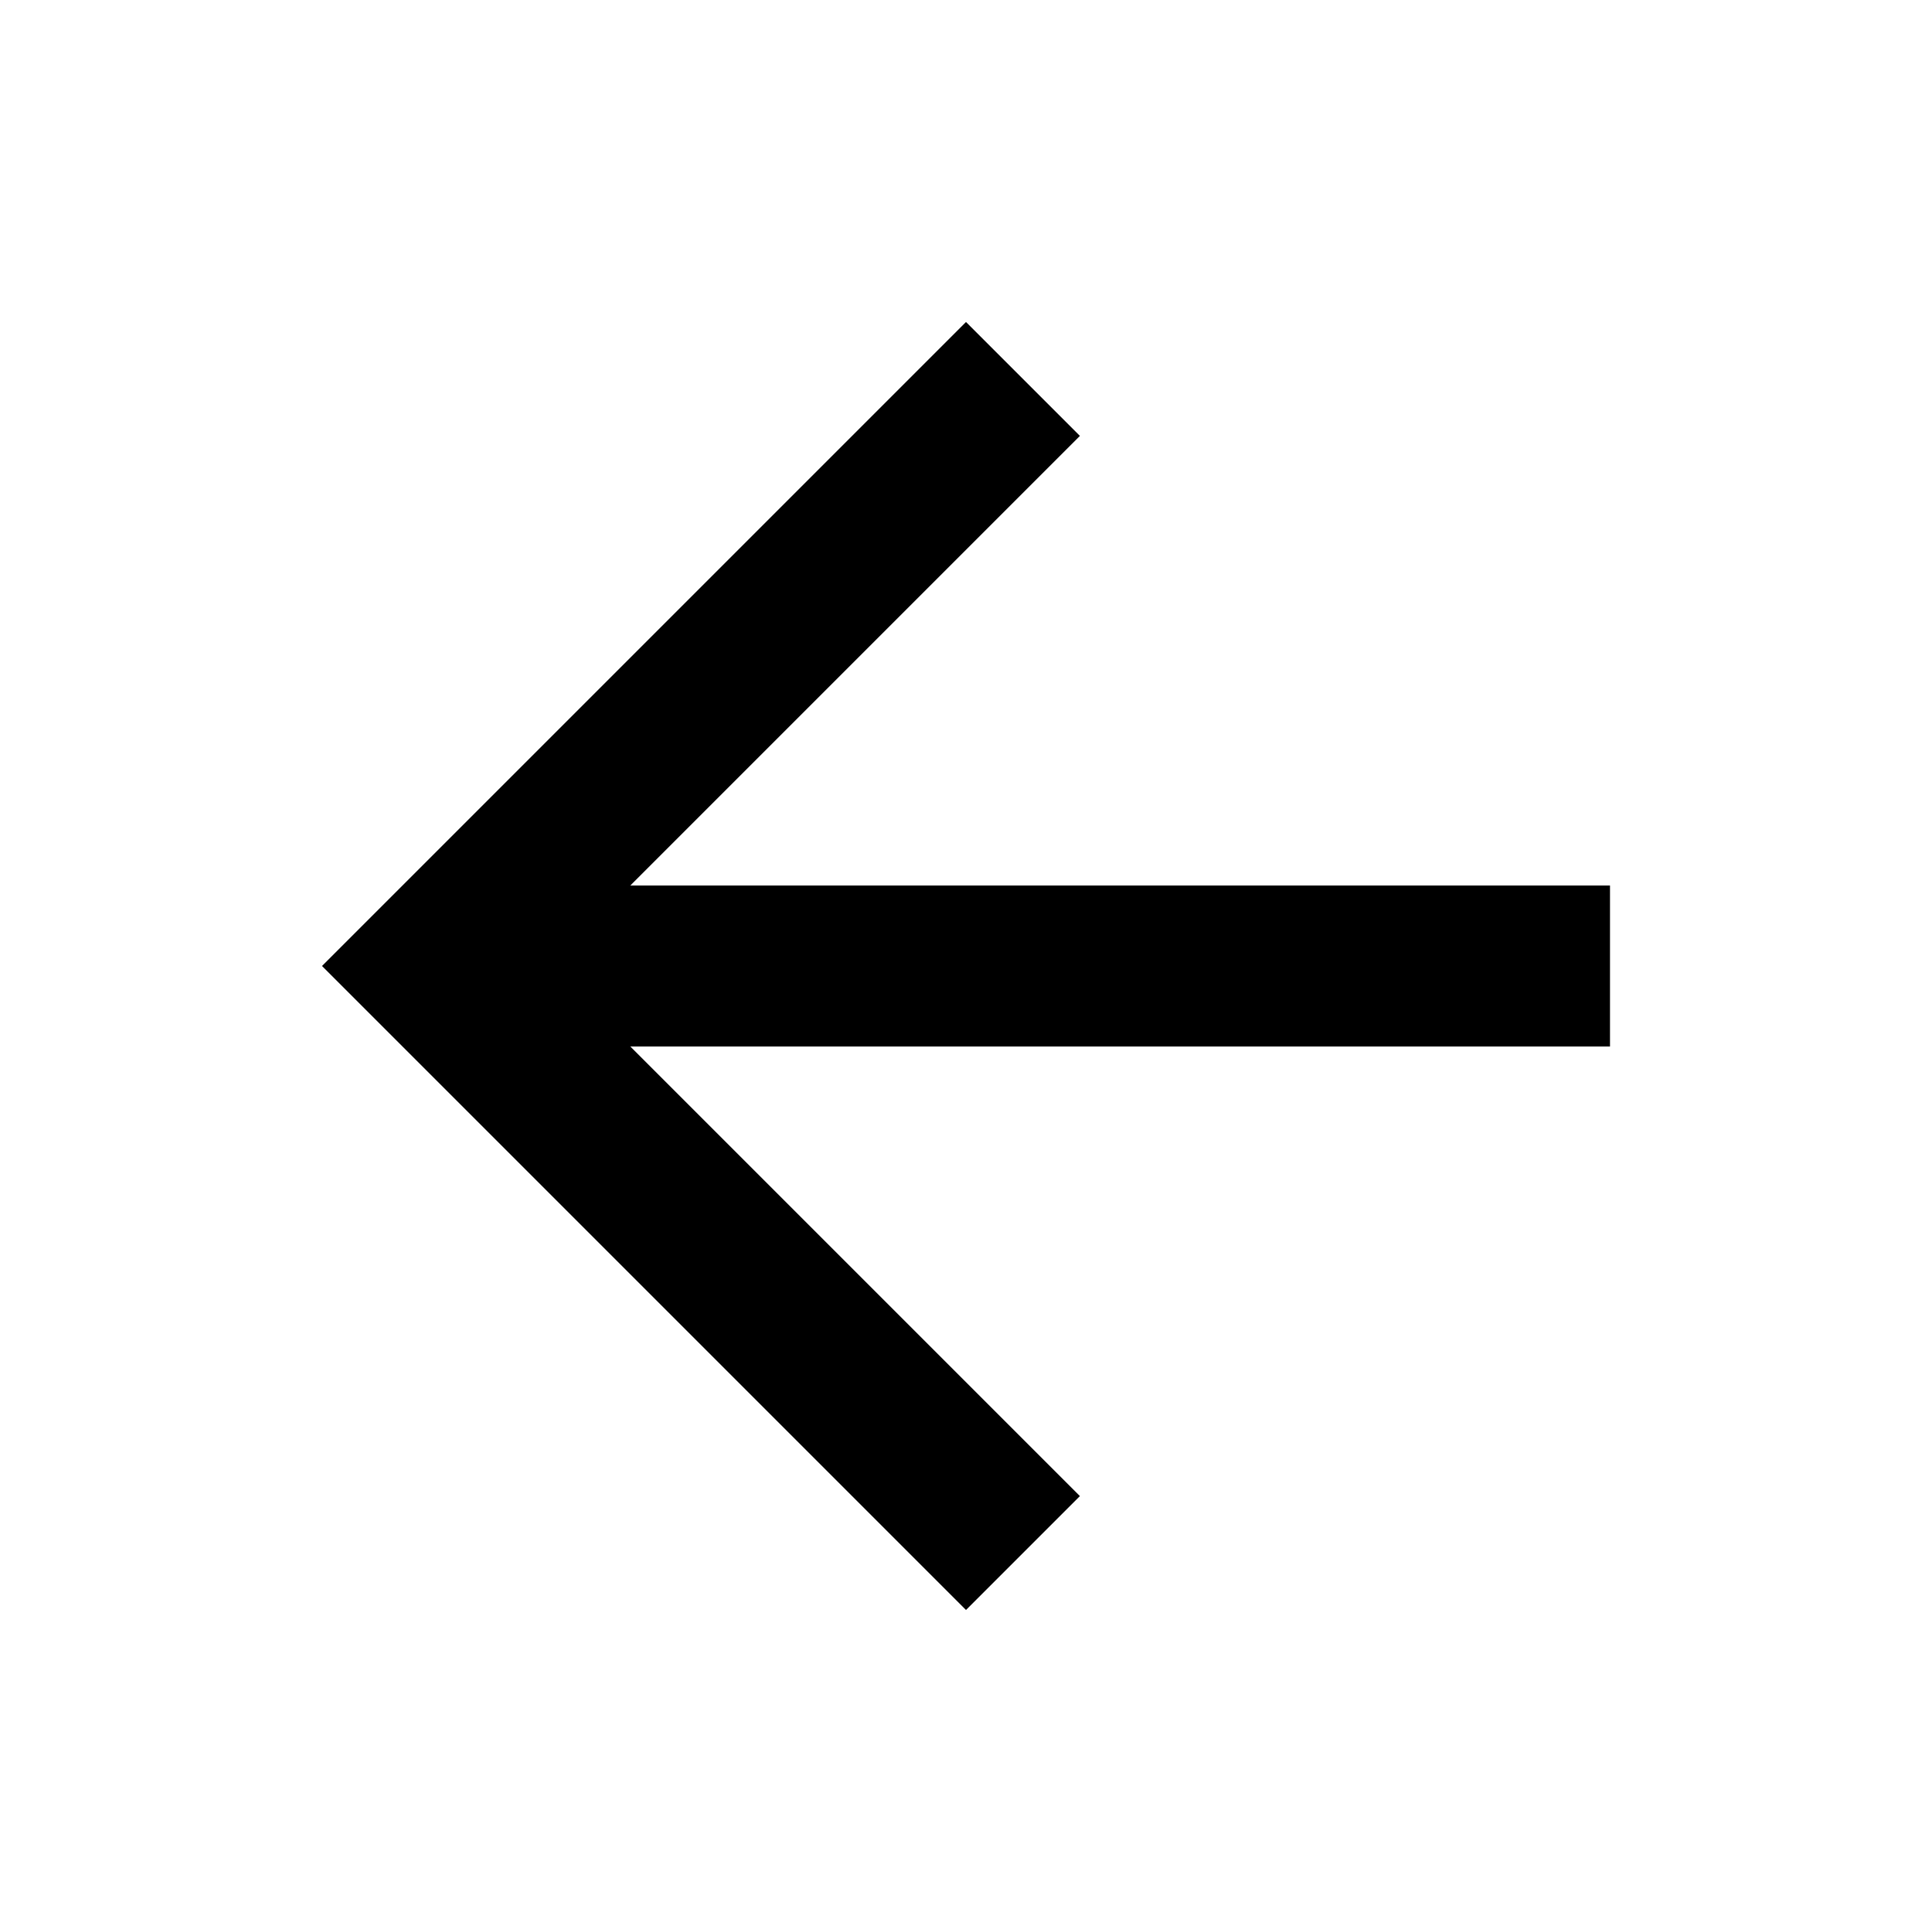
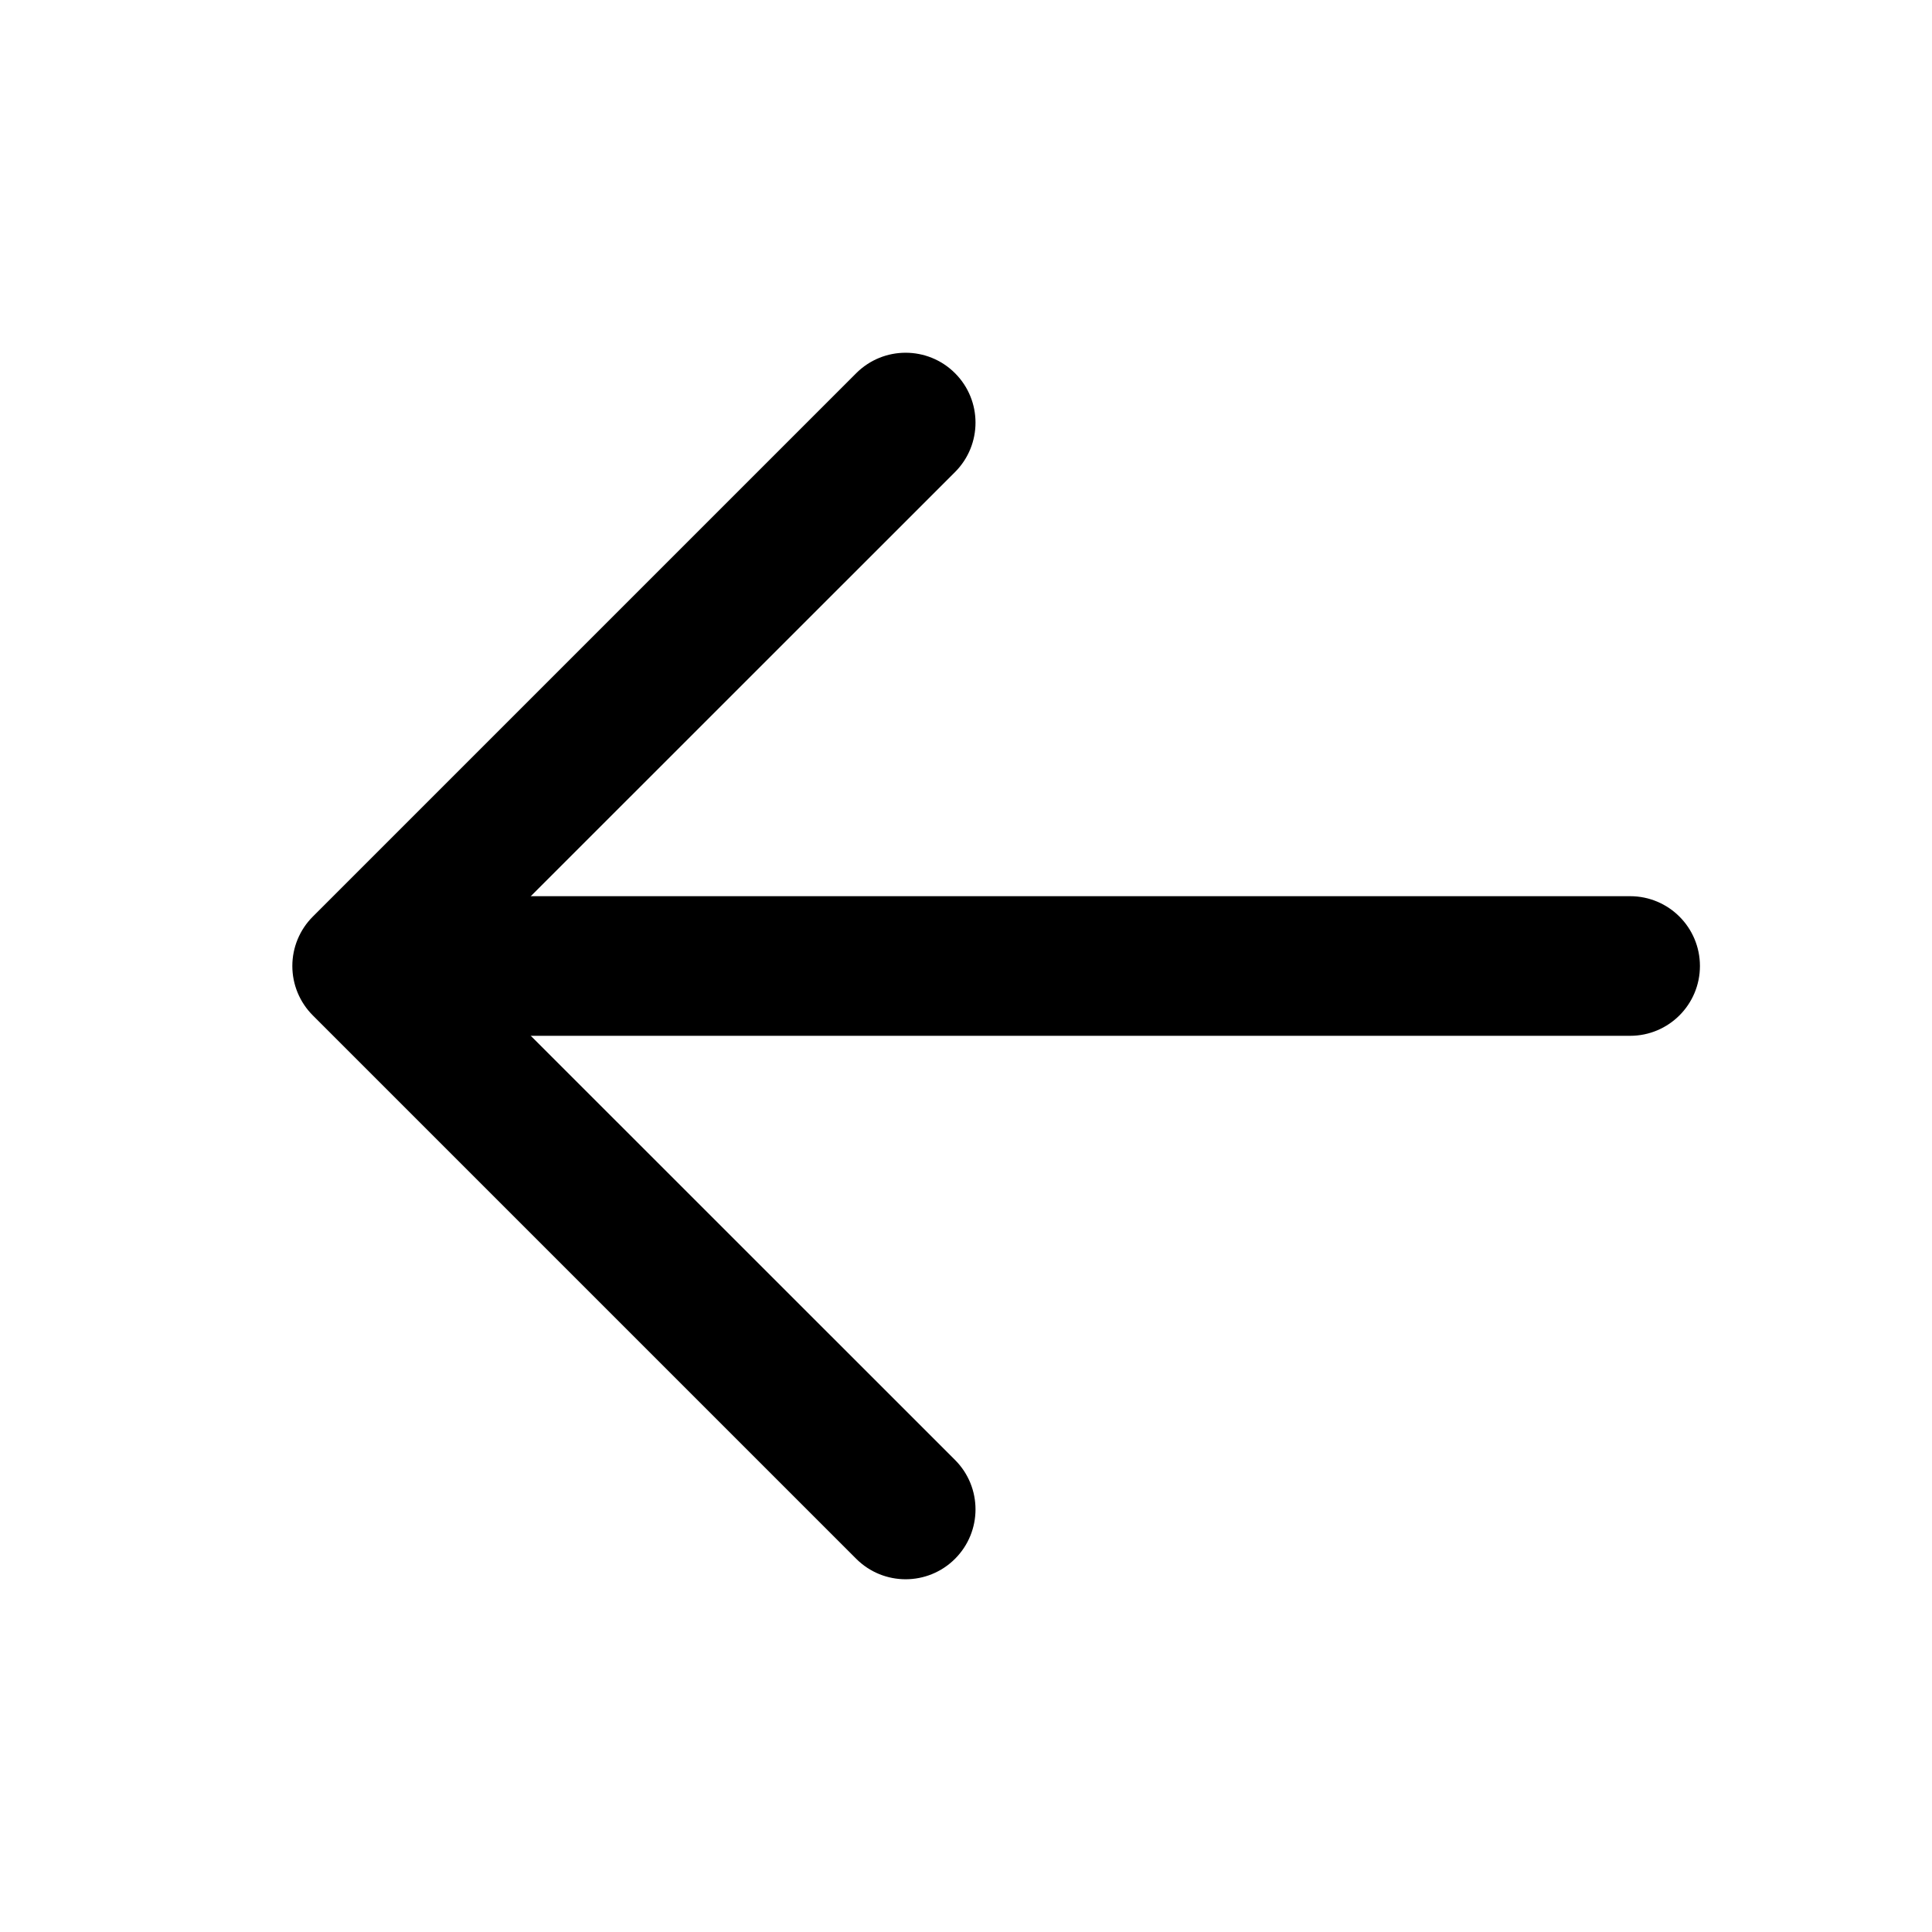
- <svg xmlns="http://www.w3.org/2000/svg" height="48" viewBox="0 0 48 48" width="48">
-   <path d="M0 0h48v48h-48z" fill="none" />
-   <path d="M40 22h-24.34l11.17-11.17-2.83-2.83-16 16 16 16 2.83-2.83-11.17-11.17h24.34v-4z" />
+ <svg xmlns="http://www.w3.org/2000/svg" width="25px" height="25px" viewBox="0 0 1024 1024" class="icon" version="1.1">
+   <path stroke="#000000" stroke-width="10" fill="#000000" d="M224 480h640a32 32 0 1 1 0 64H224a32 32 0 0 1 0 -64z" />
+   <path stroke="#000000" stroke-width="10" fill="#000000" d="m237.248 512 265.408 265.344a32 32 0 0 1 -45.312 45.312l-288 -288a32 32 0 0 1 0 -45.312l288 -288a32 32 0 1 1 45.312 45.312L237.248 512z" />
</svg>
